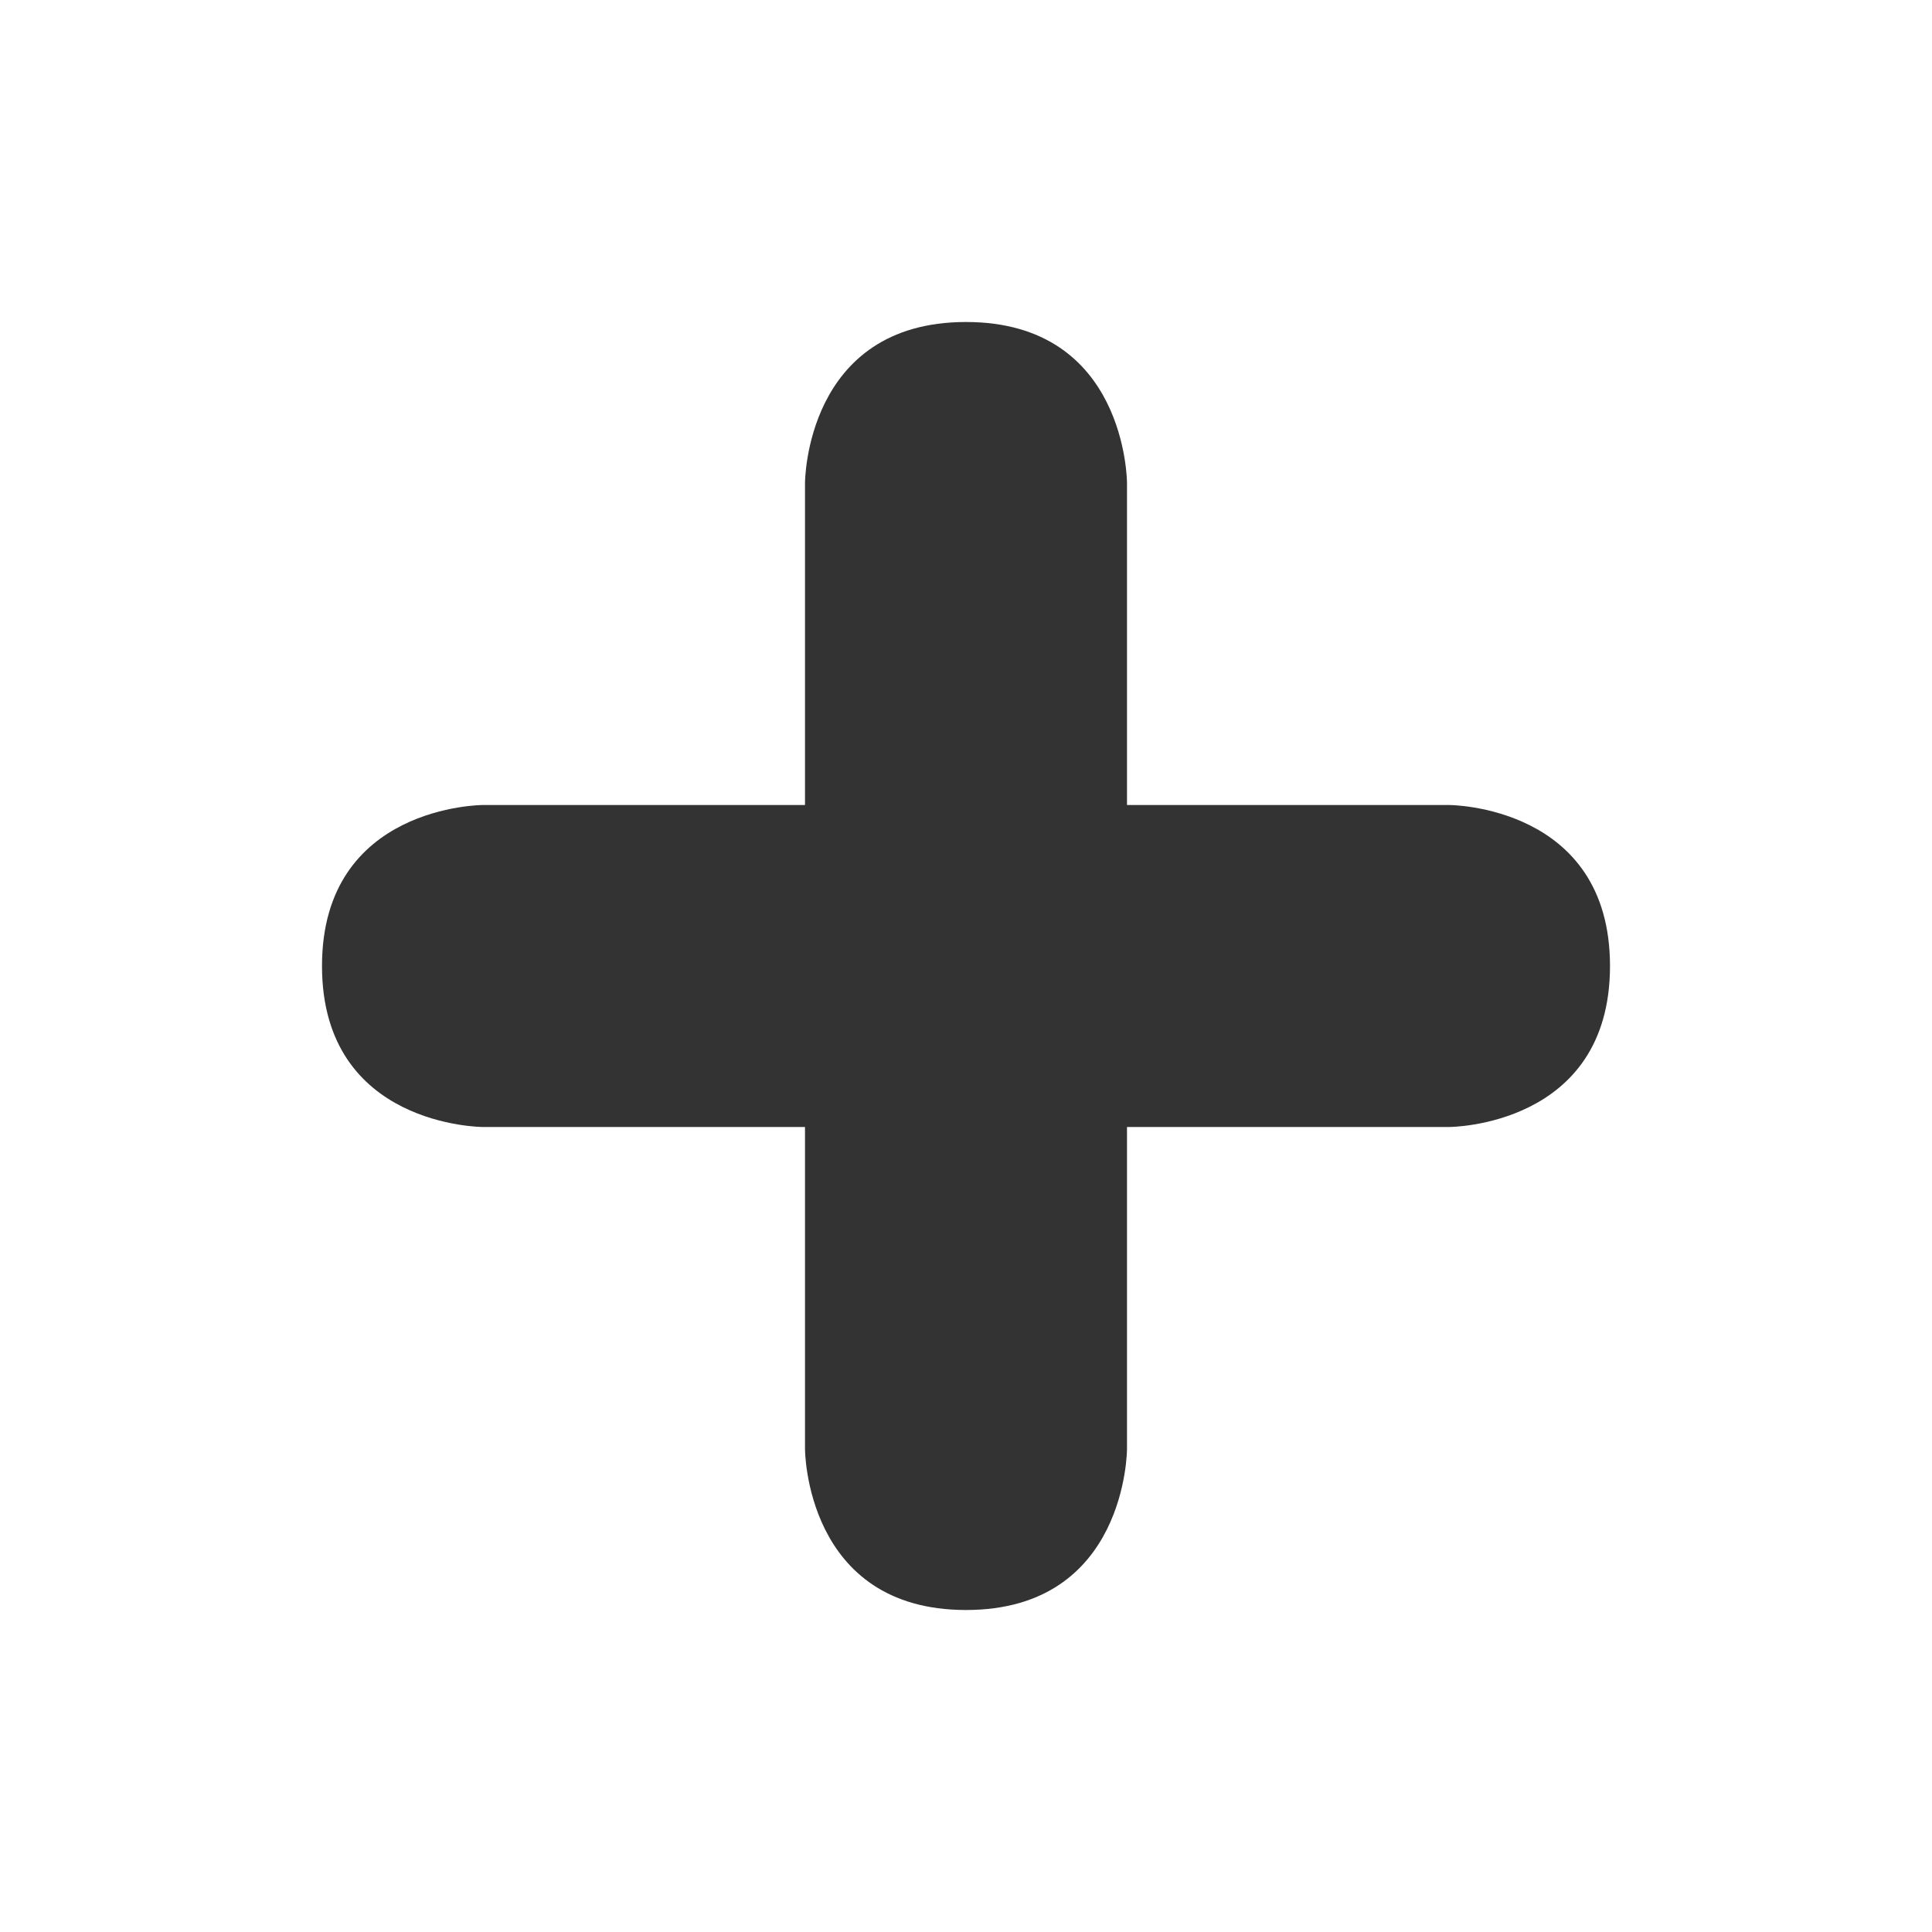
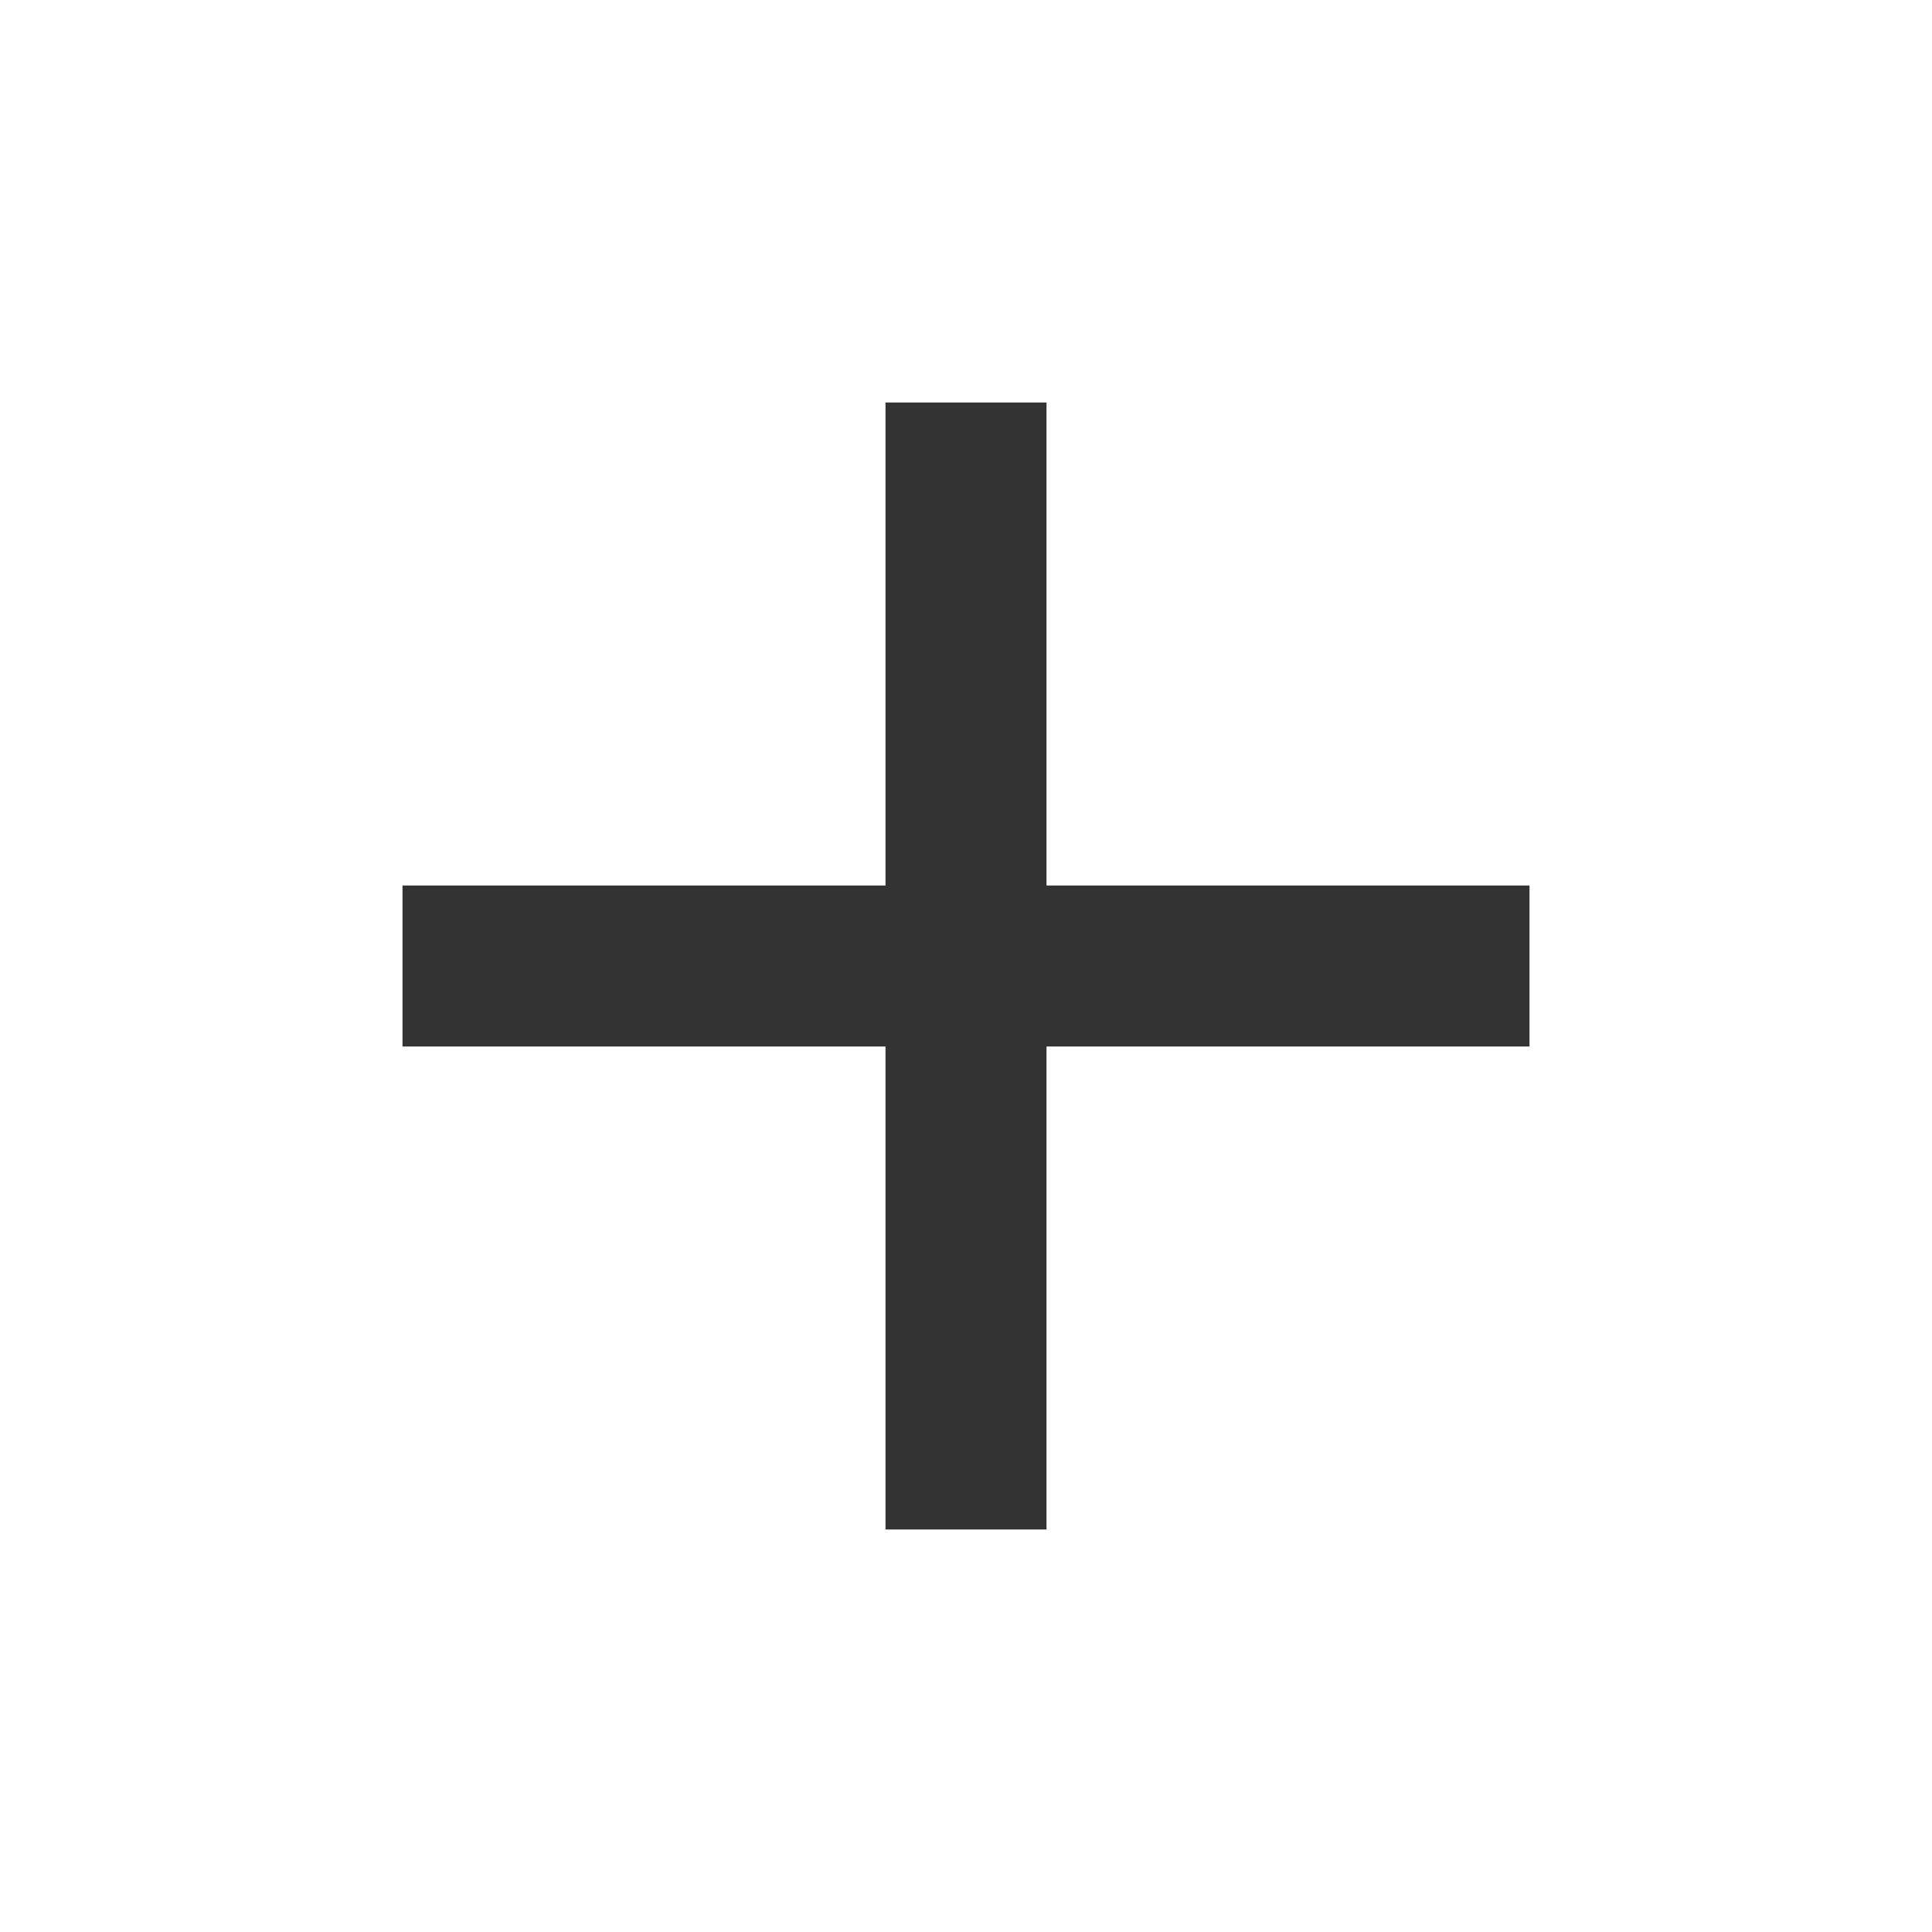
<svg xmlns="http://www.w3.org/2000/svg" xmlns:xlink="http://www.w3.org/1999/xlink" id="svg3275" height="24" width="24" version="1.0">
  <defs id="defs3277">
    <radialGradient id="radialGradient2469" gradientUnits="userSpaceOnUse" cy="4.625" cx="62.625" gradientTransform="matrix(2.1647,0,0,0.75294,-111.56,36.518)" r="10.625">
      <stop id="stop8840" offset="0" />
      <stop id="stop8842" style="stop-opacity:0" offset="1" />
    </radialGradient>
    <linearGradient id="linearGradient2452" y2="34.225" gradientUnits="userSpaceOnUse" x2="24.104" gradientTransform="matrix(1.8451,0,0,1.834,-20.057,-17.214)" y1="15.181" x1="24.104">
      <stop id="stop2266" style="stop-color:#d7e866" offset="0" />
      <stop id="stop2268" style="stop-color:#8cab2a" offset="1" />
    </linearGradient>
    <linearGradient id="linearGradient3269" y2="45" gradientUnits="userSpaceOnUse" x2="24" y1="5" x1="24">
      <stop id="stop3261" style="stop-color:#fff" offset="0" />
      <stop id="stop3263" style="stop-color:#fff;stop-opacity:0" offset="1" />
    </linearGradient>
    <radialGradient xlink:href="#linearGradient2499" id="radialGradient5966" gradientUnits="userSpaceOnUse" gradientTransform="matrix(1.226924,0,0,0.9913394,-14.52316,8.559101)" cx="64.808" cy="1019.362" fx="64.808" fy="991.862" r="61.016" />
    <linearGradient x1="63.397" y1="-12.489" gradientTransform="matrix(2.8014,0,0,2.8014,-142.25,43.835)" x2="63.397" gradientUnits="userSpaceOnUse" y2="5.468" id="linearGradient2499">
      <stop offset="0" style="stop-color:#ffffff;stop-opacity:0;" id="stop4875" />
      <stop id="stop3899" style="stop-color:#ffffff;stop-opacity:0;" offset="0.705" />
      <stop offset="1" style="stop-color:#ffffff;stop-opacity:1;" id="stop4877" />
    </linearGradient>
  </defs>
-   <path style="opacity:0.8;fill:#000000;fill-opacity:1;stroke:none" d="m 10,18 0,-4 -4,0 c 0,0 -2,0 -2,-2 0,-2 2,-2 2,-2 l 4,0 0,-4 c 0,0 0,-2 2,-2 2,0 2,2 2,2 l 0,4 4,0 c 0,0 2,0 2,2 0,2 -2,2 -2,2 l -4,0 0,4 c 0,0 0,2 -2,2 -2,0 -2,-2 -2,-2 z" id="path2997" />
+   <path style="fill:#000000;stroke:none;stroke-width:1px;stroke-linecap:butt;stroke-linejoin:miter;stroke-opacity:1;fill-opacity:1;opacity:0.8" d="M 11 5 L 11 11 L 5 11 L 5 13 L 11 13 L 11 19 L 13 19 L 13 13 L 19 13 L 19 11 L 13 11 L 13 5 L 11 5 z " id="path2997" />
</svg>
